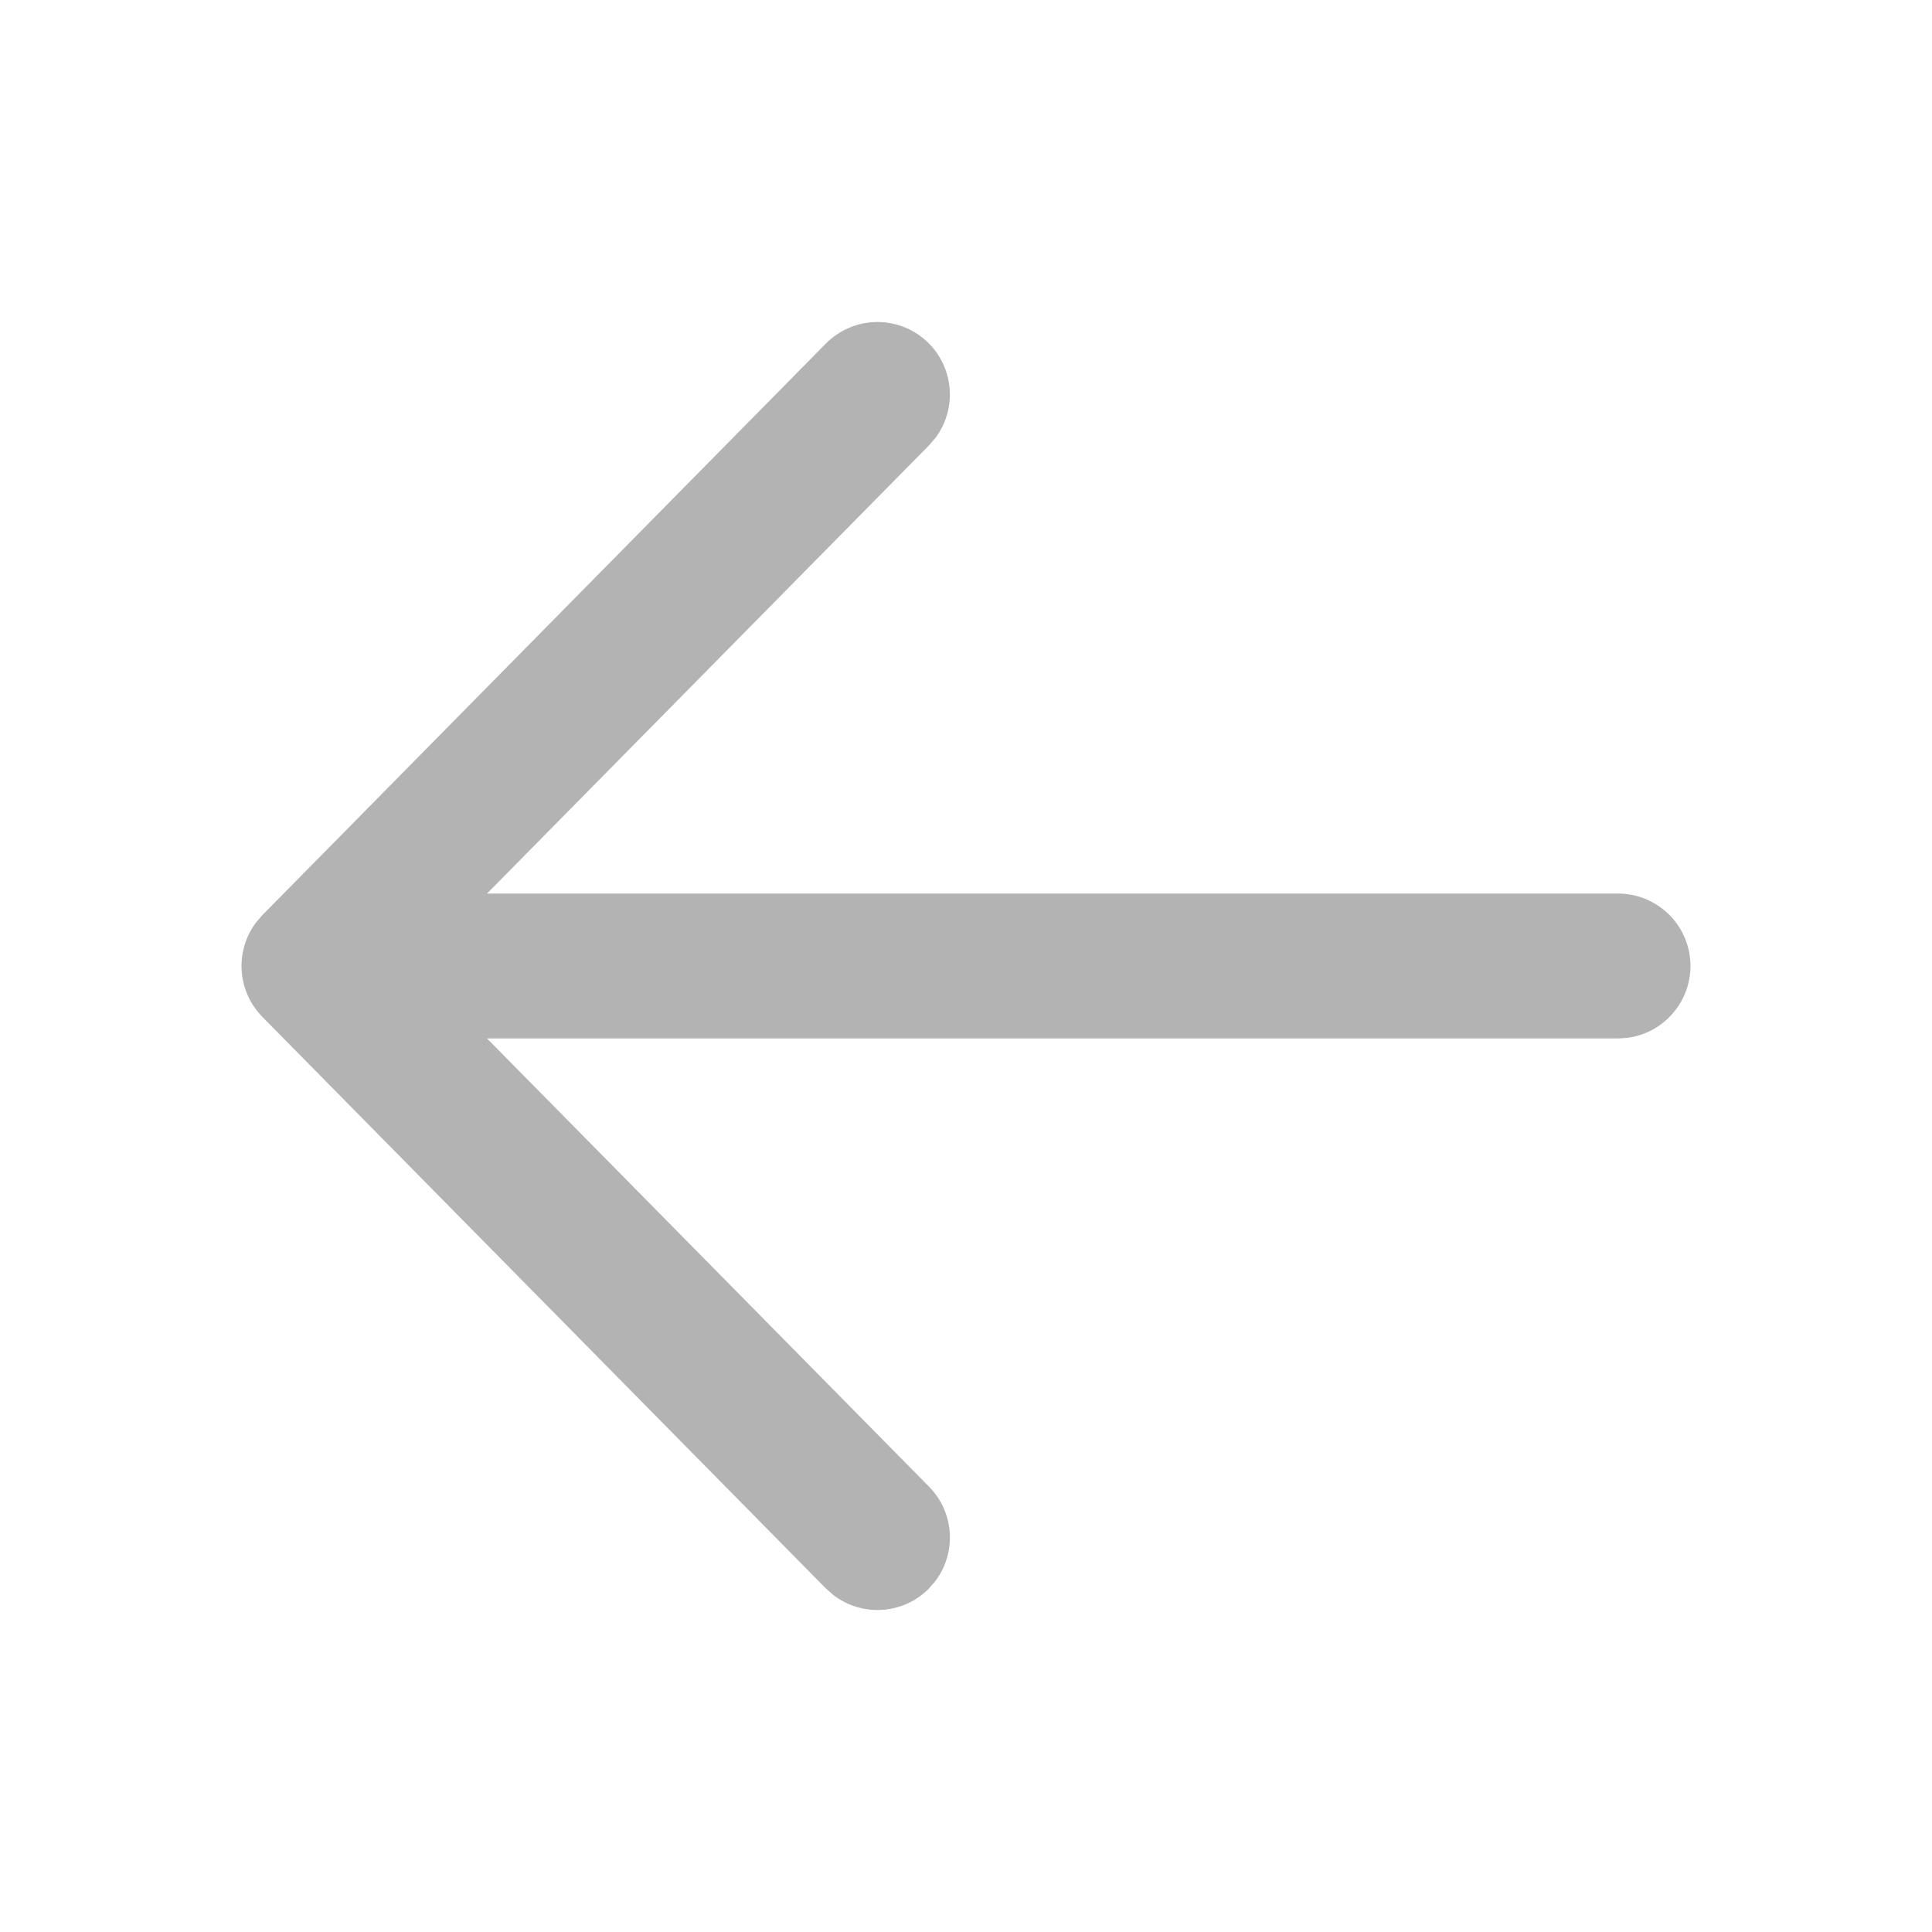
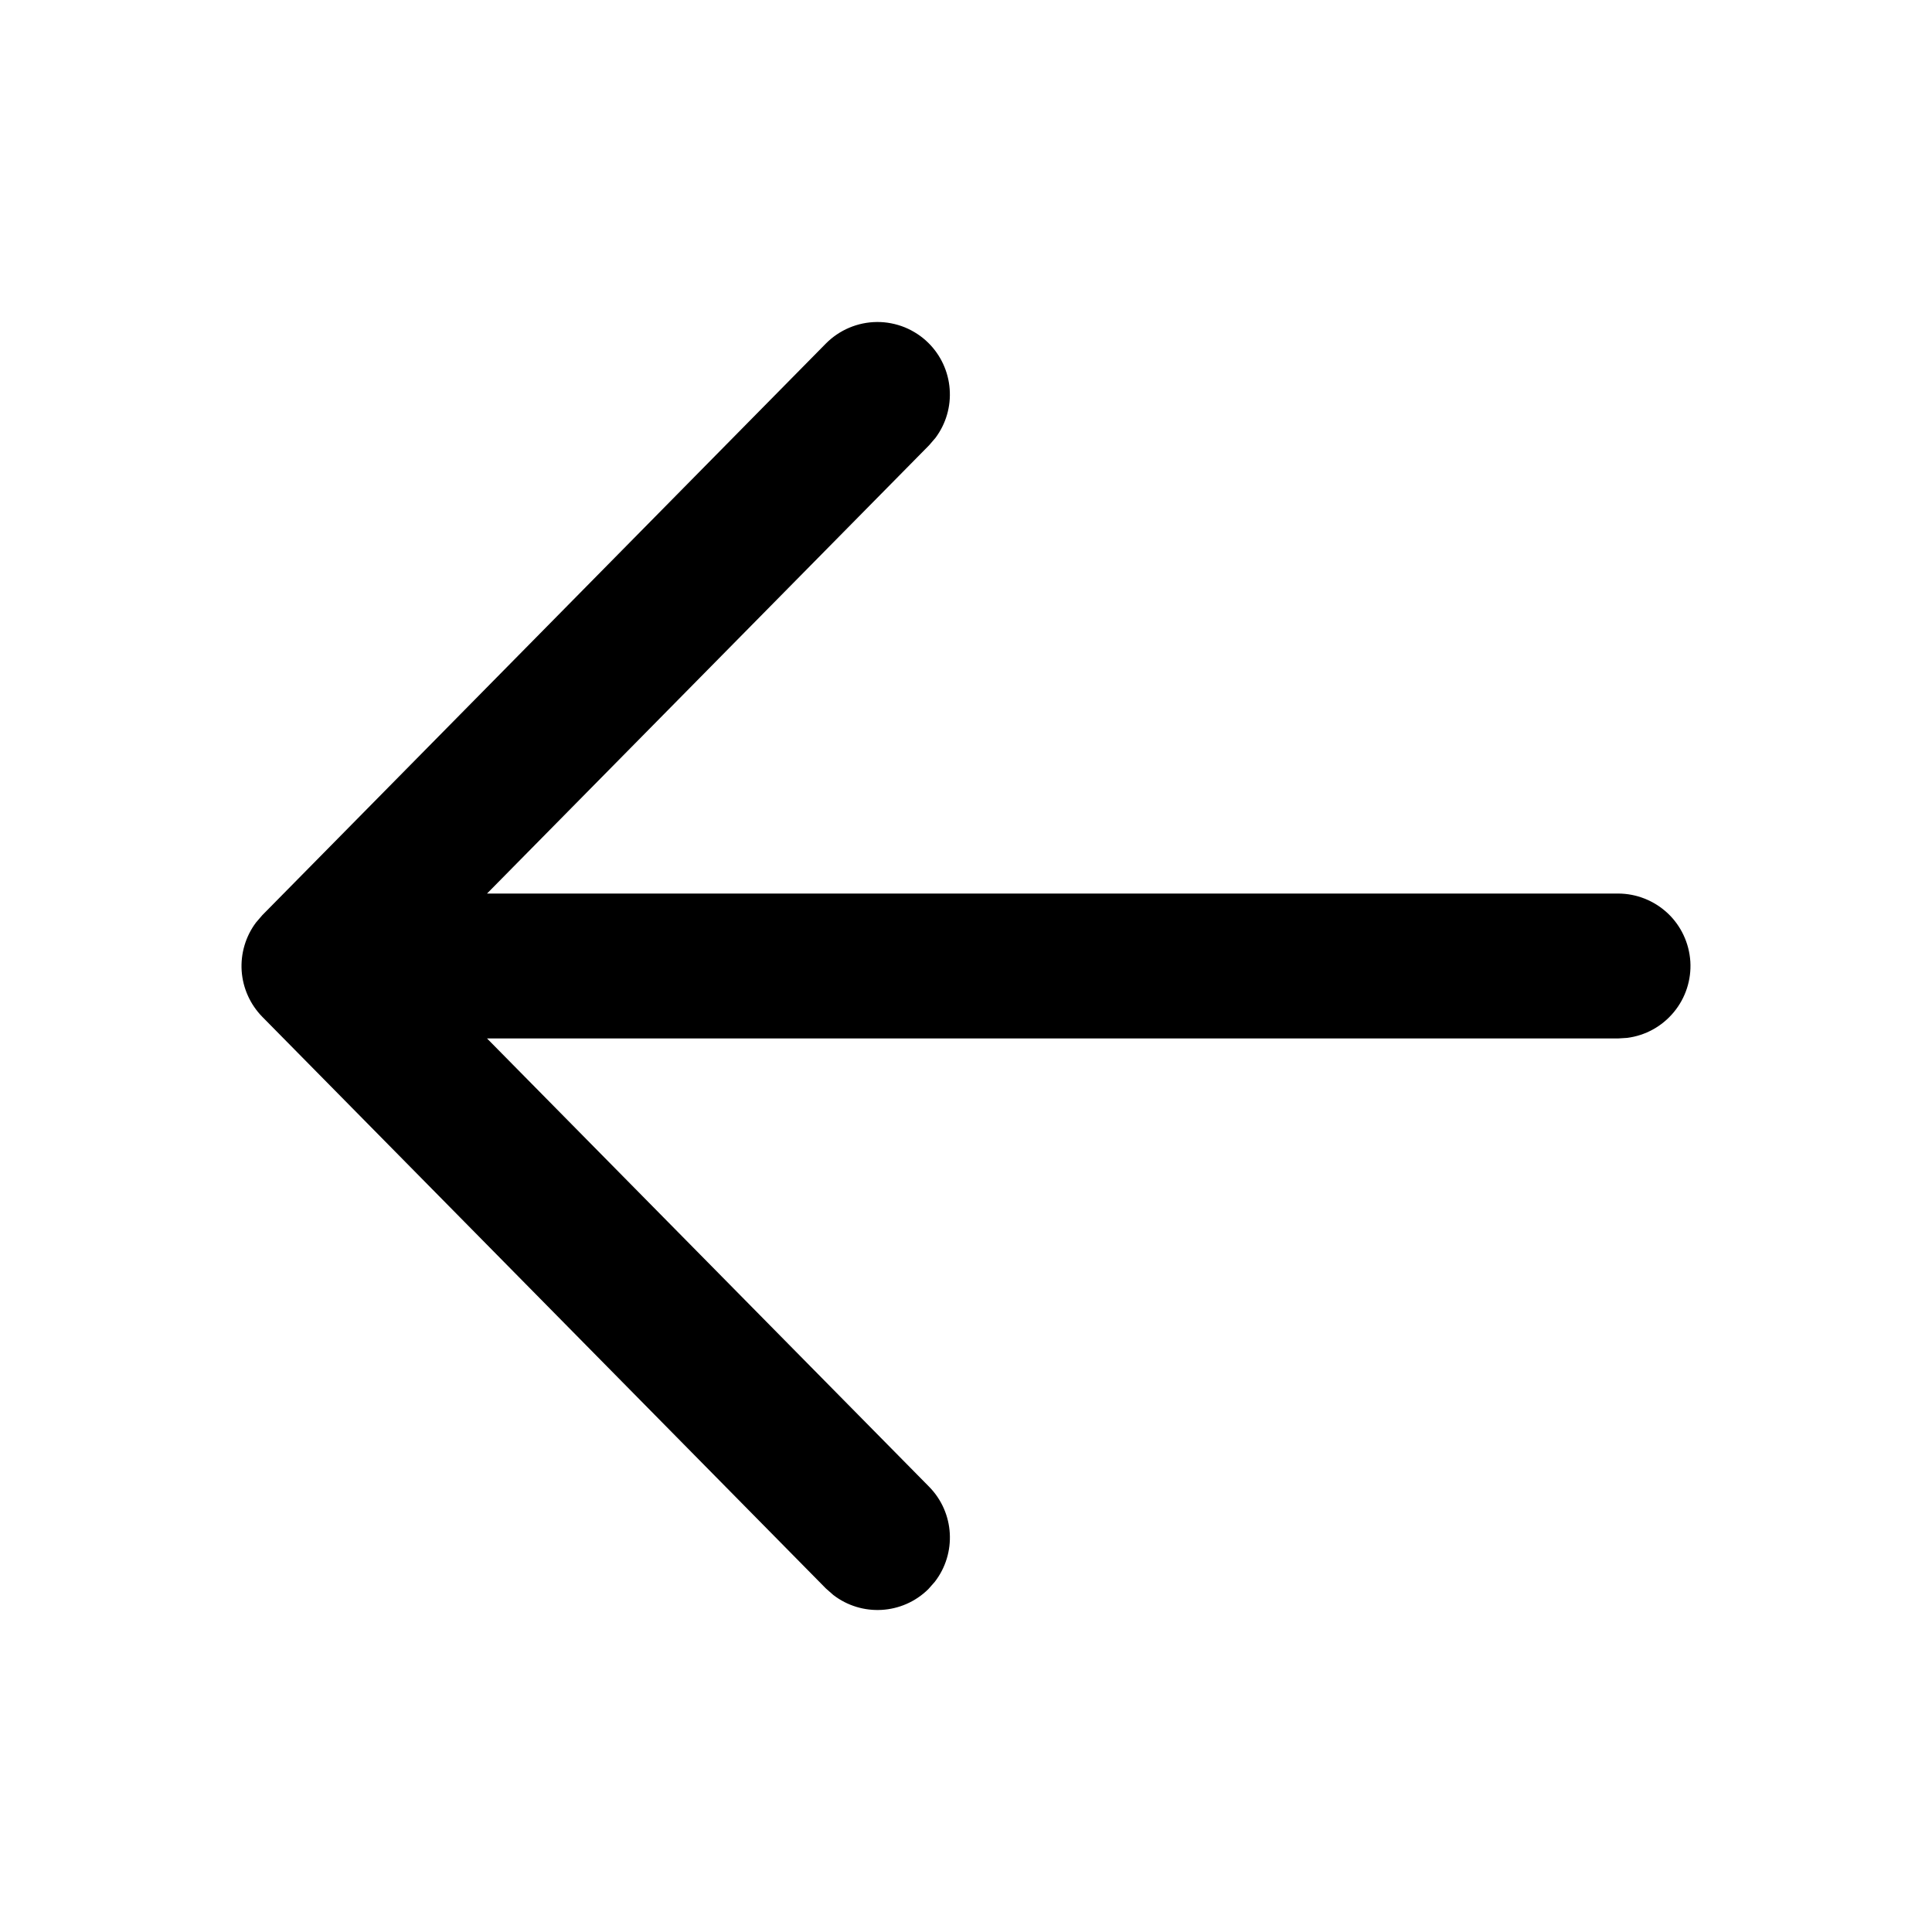
<svg xmlns="http://www.w3.org/2000/svg" width="24" height="24" viewBox="0 0 24 24" fill="none">
-   <path d="M11.532 4.259C11.687 4.412 11.781 4.616 11.797 4.832C11.814 5.049 11.751 5.265 11.621 5.439L11.541 5.532L6.05 11.1H20.1C20.329 11.1 20.549 11.188 20.716 11.344C20.883 11.501 20.983 11.715 20.998 11.944C21.012 12.172 20.939 12.397 20.793 12.573C20.647 12.75 20.44 12.864 20.213 12.893L20.1 12.9H6.05L11.541 18.468C11.861 18.793 11.884 19.298 11.613 19.649L11.532 19.741C11.207 20.061 10.702 20.084 10.351 19.813L10.259 19.732L3.259 12.632C3.108 12.478 3.017 12.276 3.002 12.061C2.988 11.845 3.051 11.632 3.18 11.46L3.259 11.368L10.259 4.268C10.342 4.184 10.441 4.117 10.55 4.071C10.659 4.025 10.775 4.001 10.894 4C11.012 3.999 11.129 4.022 11.239 4.066C11.348 4.111 11.448 4.176 11.532 4.259Z" fill="black" fill-opacity="0.3" />
+   <path d="M11.532 4.259C11.687 4.412 11.781 4.616 11.797 4.832C11.814 5.049 11.751 5.265 11.621 5.439L11.541 5.532L6.05 11.1H20.1C20.329 11.1 20.549 11.188 20.716 11.344C20.883 11.501 20.983 11.715 20.998 11.944C21.012 12.172 20.939 12.397 20.793 12.573C20.647 12.75 20.44 12.864 20.213 12.893L20.1 12.9H6.05L11.541 18.468C11.861 18.793 11.884 19.298 11.613 19.649L11.532 19.741C11.207 20.061 10.702 20.084 10.351 19.813L10.259 19.732L3.259 12.632C3.108 12.478 3.017 12.276 3.002 12.061C2.988 11.845 3.051 11.632 3.18 11.46L3.259 11.368L10.259 4.268C10.342 4.184 10.441 4.117 10.55 4.071C10.659 4.025 10.775 4.001 10.894 4C11.012 3.999 11.129 4.022 11.239 4.066C11.348 4.111 11.448 4.176 11.532 4.259Z" fill="black" fill-opacity="1" />
</svg>
